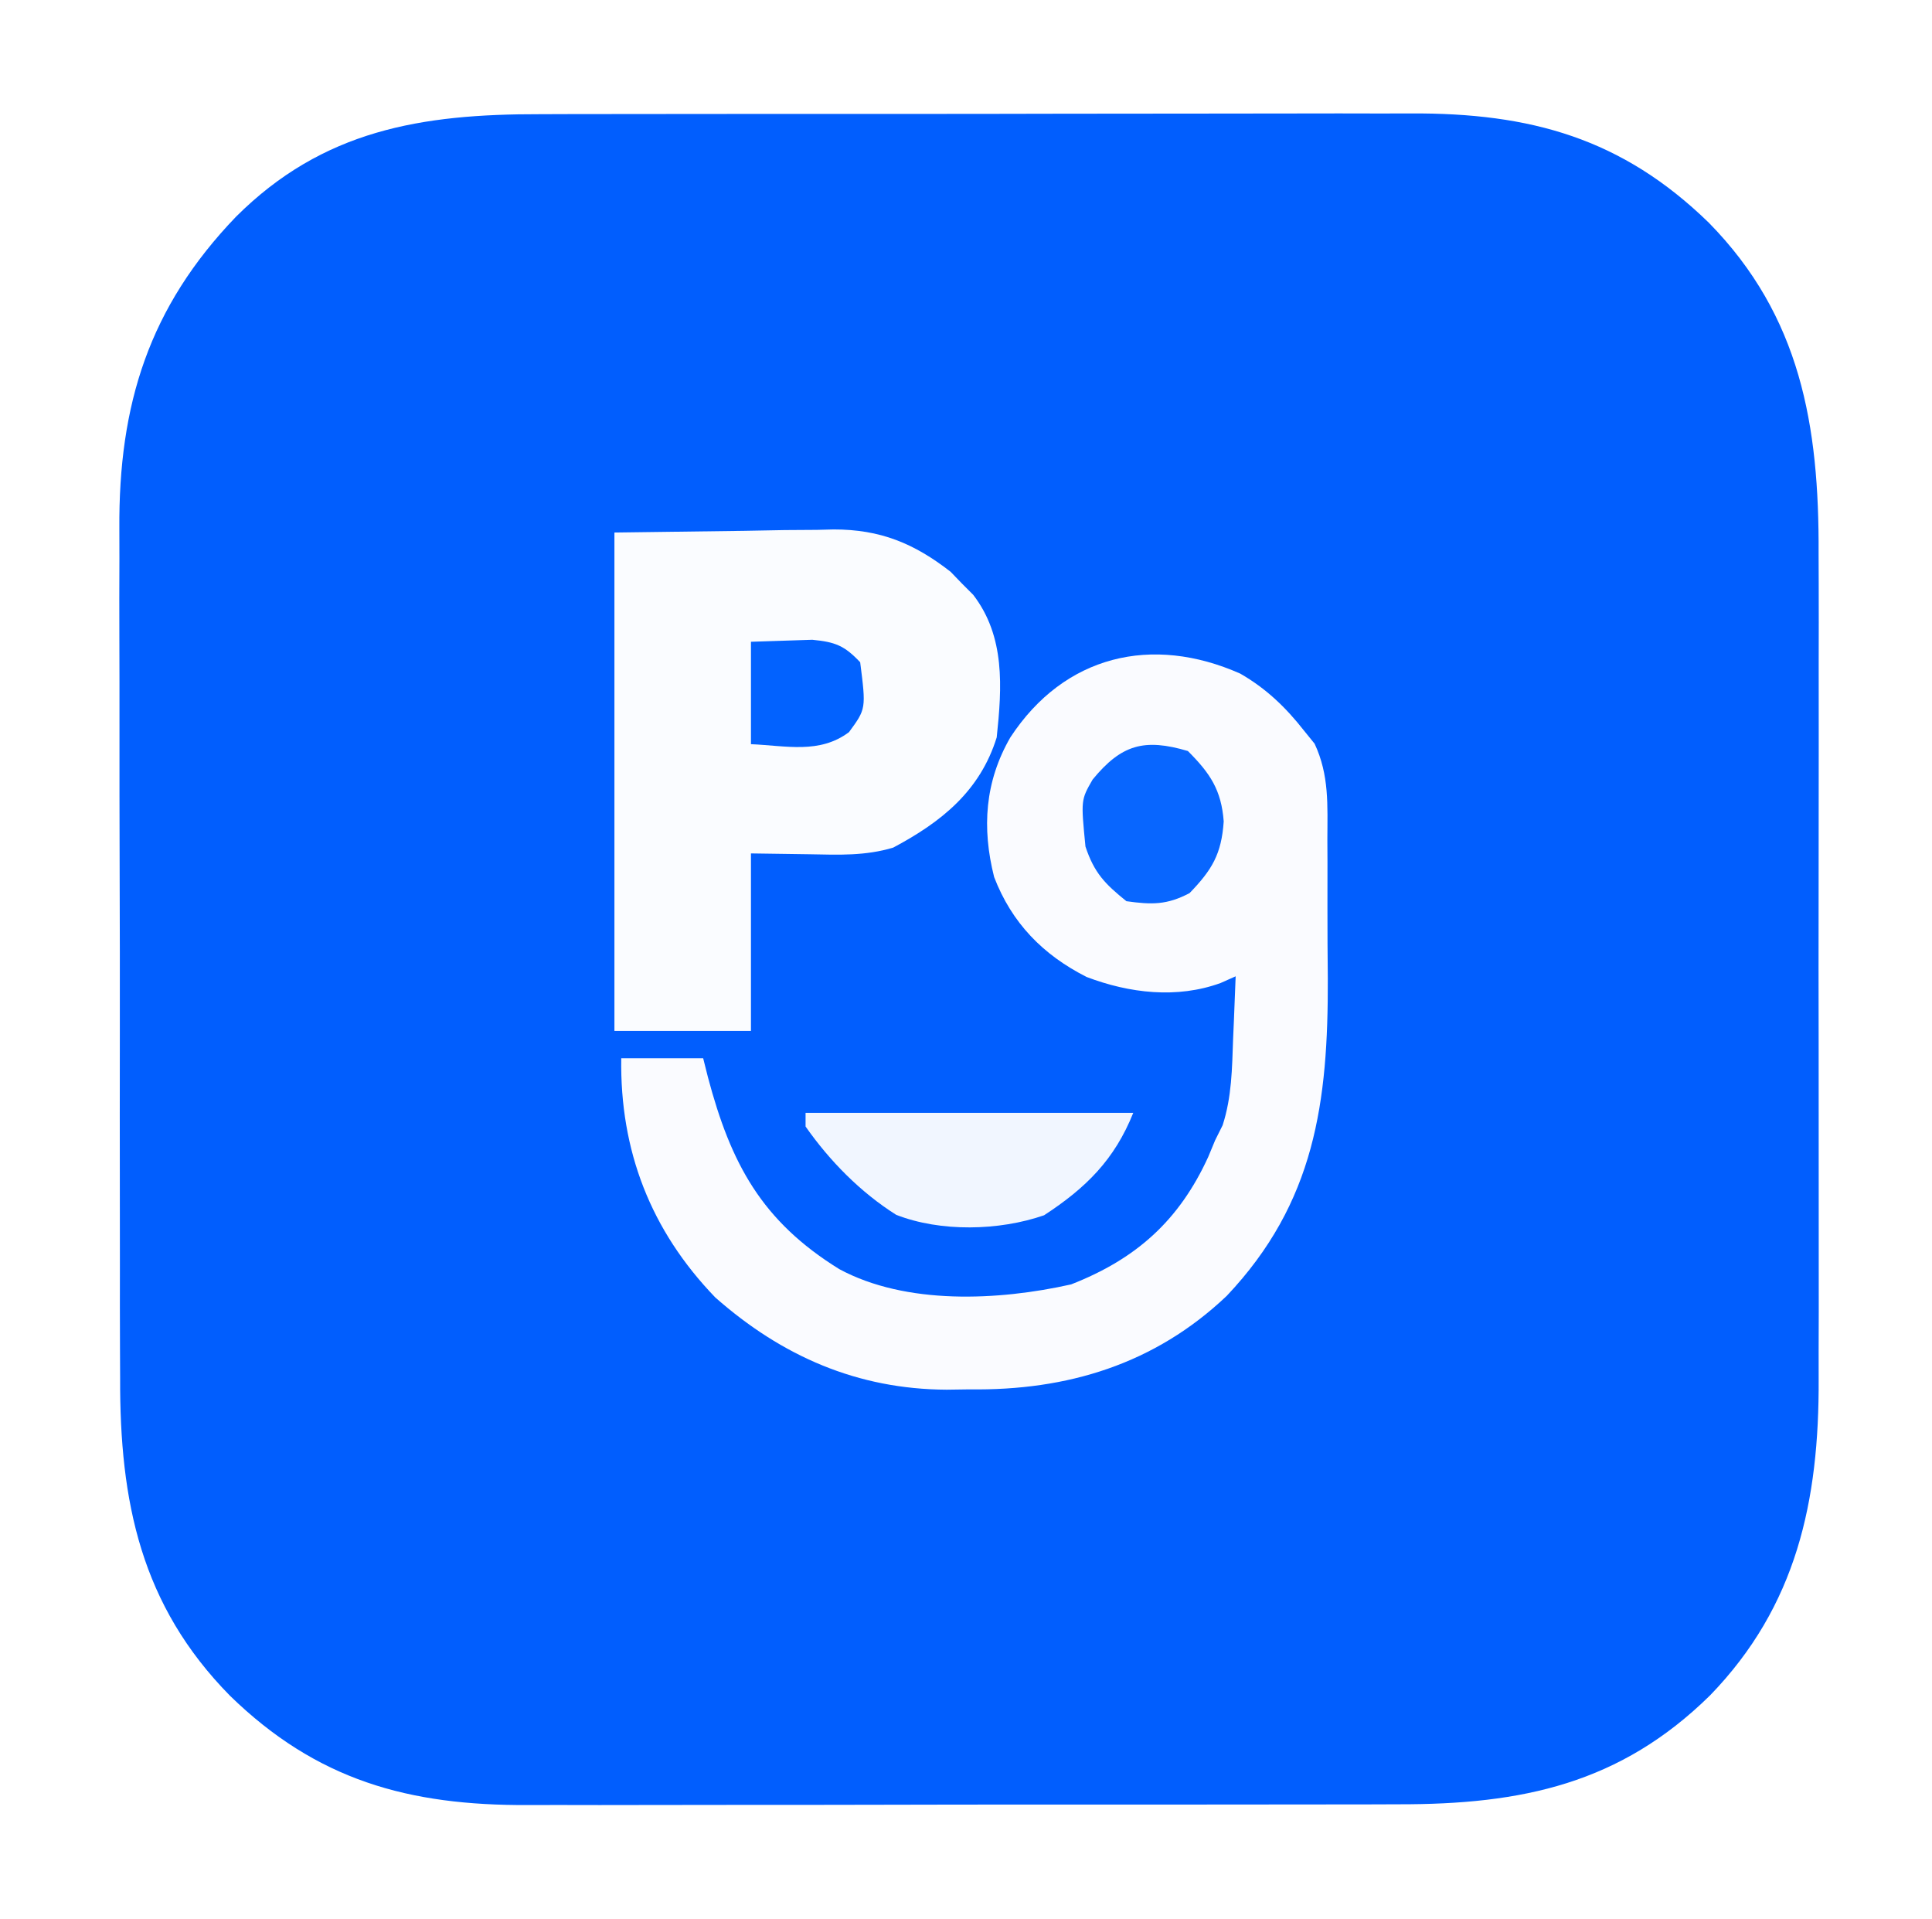
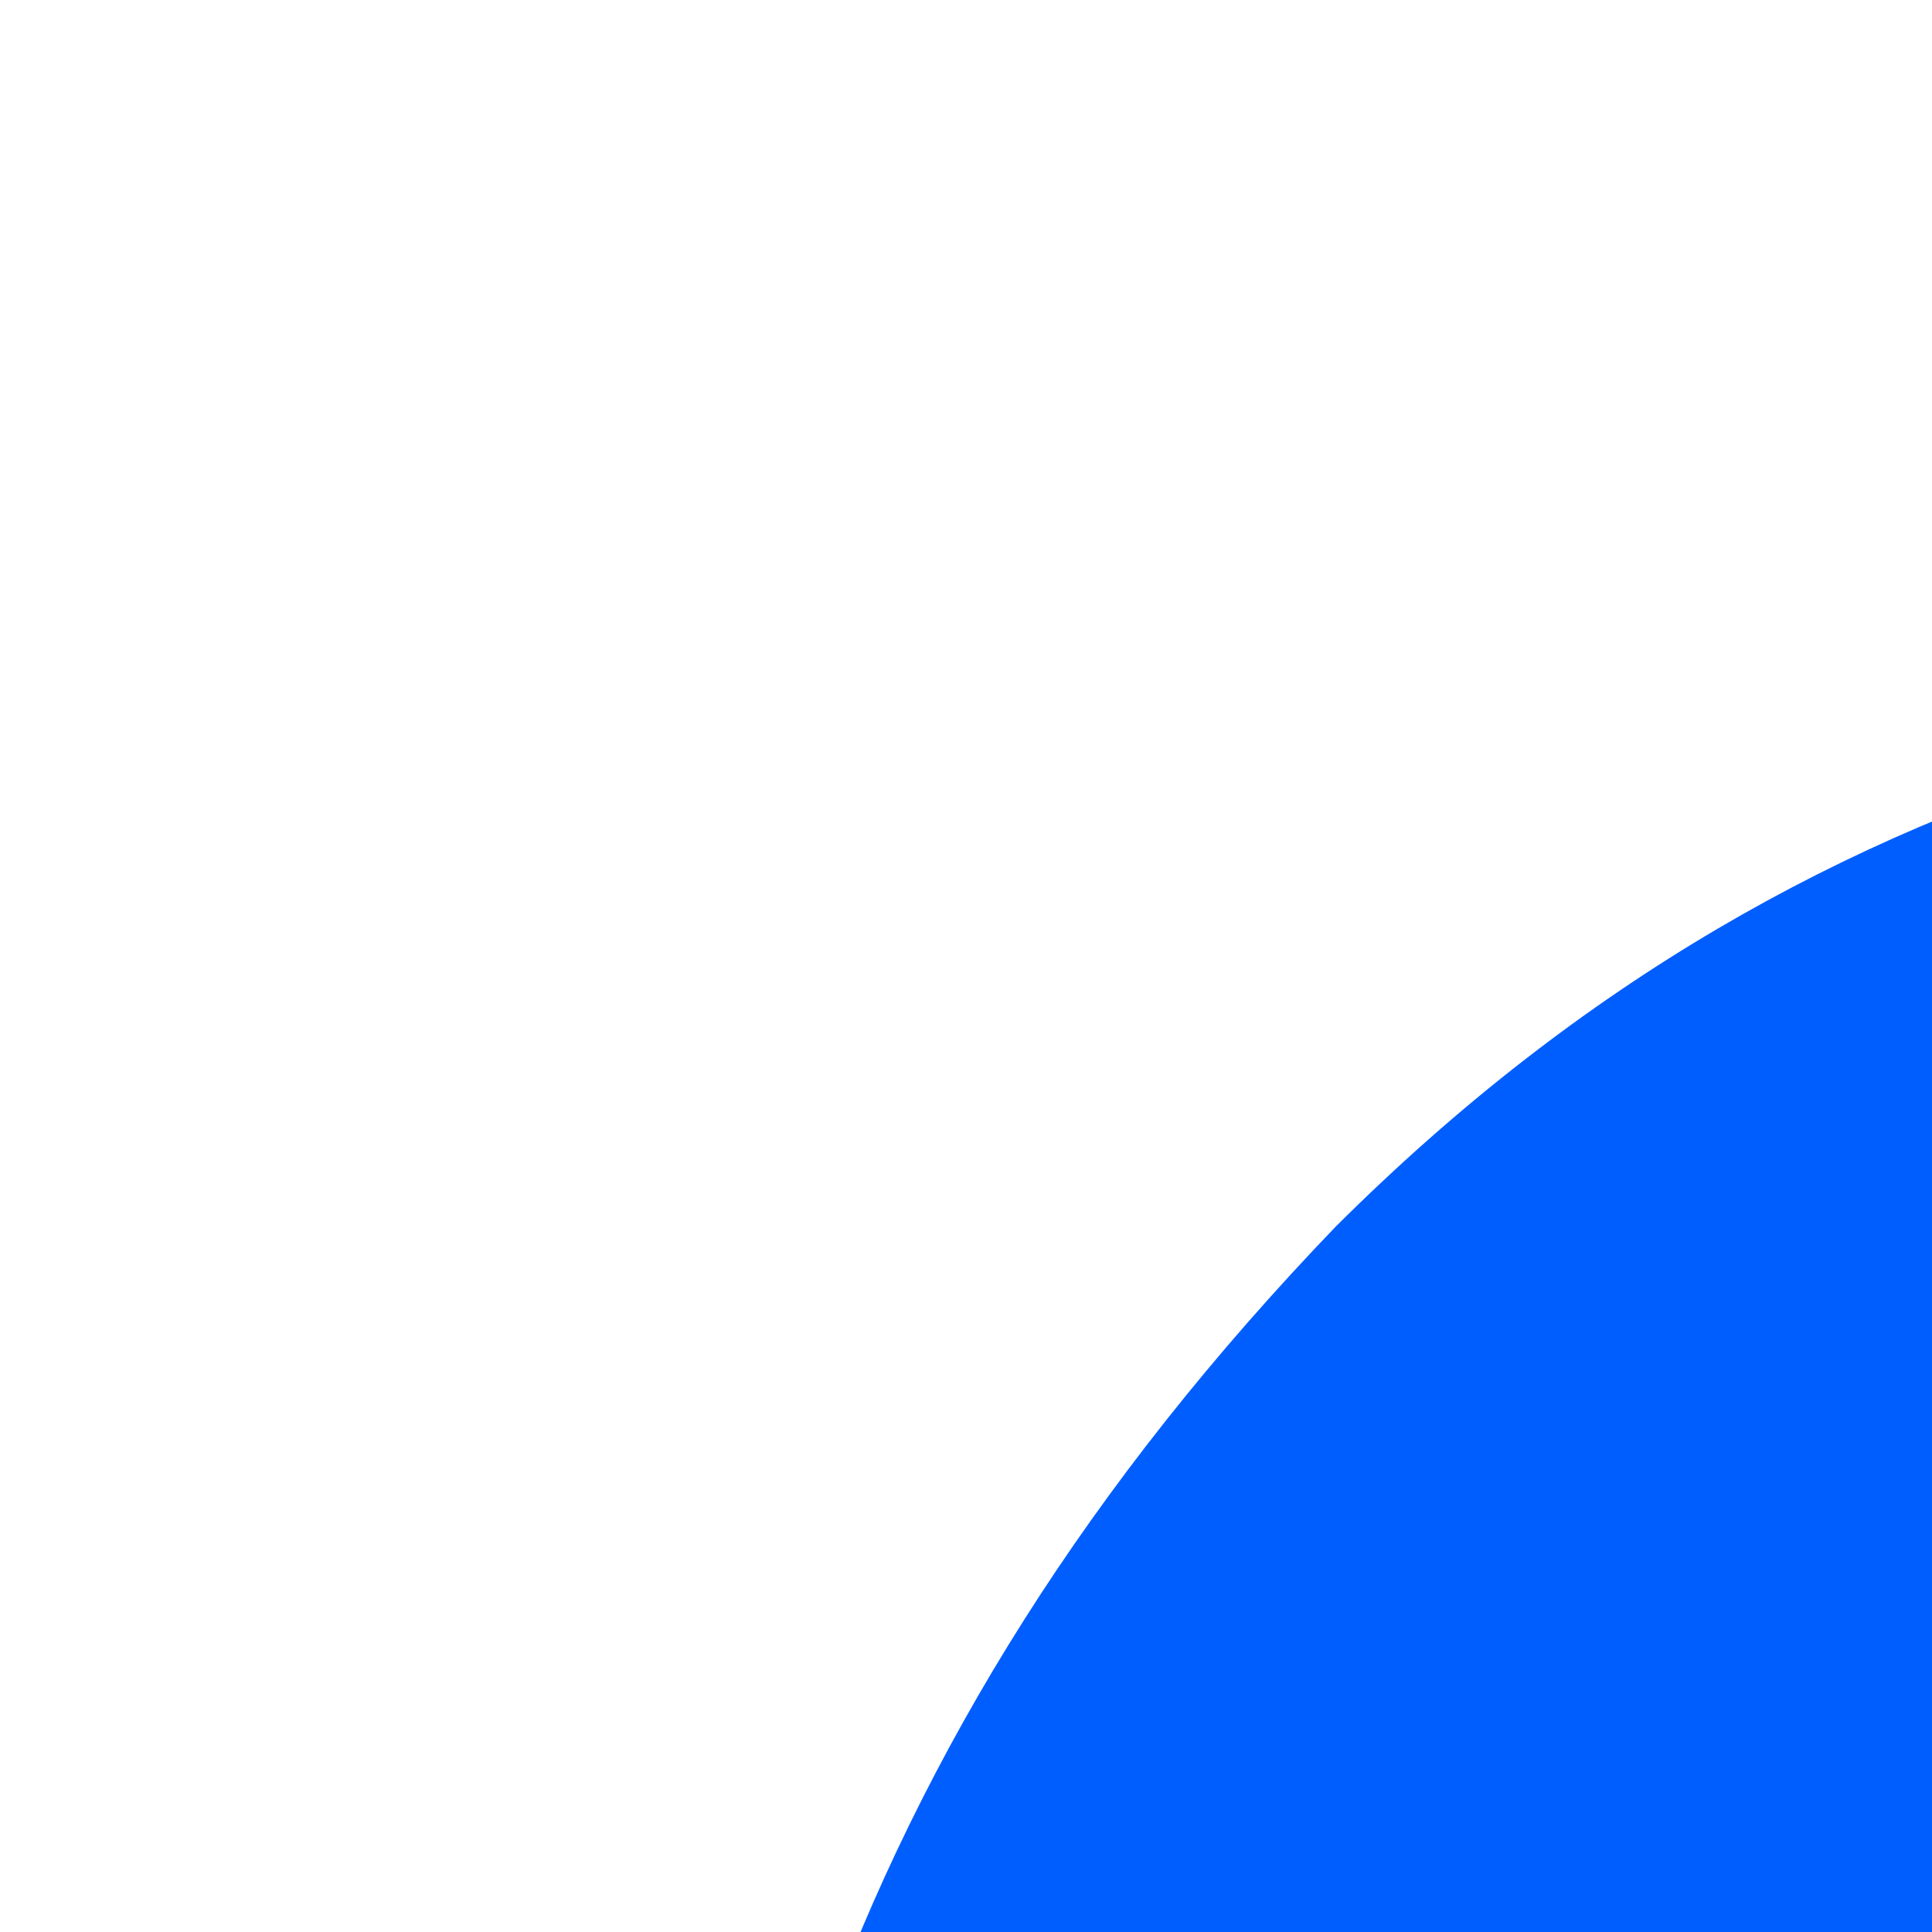
- <svg xmlns="http://www.w3.org/2000/svg" version="1.1" width="283" height="281">
+ <svg xmlns="http://www.w3.org/2000/svg" version="1.1" width="50" height="50">
  <path d="M0 0 C1.519 -0.004 3.038 -0.01 4.556 -0.015 C8.66 -0.029 12.763 -0.029 16.867 -0.027 C20.303 -0.026 23.74 -0.031 27.176 -0.036 C35.29 -0.047 43.404 -0.047 51.519 -0.041 C59.864 -0.035 68.208 -0.047 76.554 -0.069 C83.741 -0.086 90.929 -0.092 98.116 -0.089 C102.399 -0.087 106.681 -0.09 110.964 -0.104 C114.995 -0.116 119.026 -0.114 123.057 -0.101 C124.528 -0.099 125.998 -0.102 127.468 -0.11 C145.031 -0.202 158.45 3.52 171.161 15.9 C184.609 29.596 187.327 45.61 187.237 64.32 C187.241 65.767 187.246 67.214 187.253 68.662 C187.266 72.548 187.261 76.434 187.251 80.321 C187.244 84.415 187.251 88.51 187.256 92.605 C187.261 99.477 187.254 106.349 187.24 113.221 C187.223 121.132 187.228 129.042 187.245 136.953 C187.259 143.782 187.26 150.612 187.253 157.441 C187.248 161.503 187.247 165.566 187.257 169.628 C187.266 173.45 187.26 177.272 187.243 181.093 C187.239 182.484 187.24 183.875 187.246 185.265 C187.324 203.141 184.015 218.513 171.348 231.587 C158.181 244.55 143.775 247.584 125.697 247.549 C124.178 247.554 122.659 247.559 121.14 247.565 C117.037 247.578 112.934 247.579 108.83 247.576 C105.394 247.575 101.957 247.58 98.52 247.585 C90.406 247.596 82.292 247.596 74.178 247.59 C65.833 247.584 57.488 247.597 49.143 247.618 C41.956 247.636 34.768 247.642 27.581 247.638 C23.298 247.636 19.015 247.639 14.733 247.653 C10.702 247.666 6.671 247.664 2.64 247.651 C1.169 247.648 -0.301 247.651 -1.772 247.659 C-19.336 247.751 -32.751 244.029 -45.464 231.65 C-58.517 218.387 -61.62 203.271 -61.556 185.105 C-61.561 183.621 -61.568 182.136 -61.576 180.651 C-61.594 176.653 -61.593 172.655 -61.588 168.657 C-61.584 165.302 -61.591 161.948 -61.597 158.594 C-61.611 150.671 -61.609 142.748 -61.598 134.825 C-61.586 126.689 -61.6 118.554 -61.627 110.419 C-61.649 103.399 -61.656 96.38 -61.65 89.36 C-61.647 85.183 -61.649 81.006 -61.666 76.829 C-61.682 72.896 -61.678 68.964 -61.659 65.031 C-61.655 63.601 -61.658 62.17 -61.669 60.74 C-61.793 42.499 -57.316 28.27 -44.589 15.025 C-31.85 2.319 -17.469 -0.033 0 0 Z " fill="#015EFE" transform="translate(79.15161,16.72534)" />
  <path d="M0 0 C3.773 2.165 6.654 4.924 9.328 8.336 C10.103 9.292 10.103 9.292 10.893 10.268 C13.051 14.881 12.776 19.271 12.762 24.305 C12.767 25.377 12.772 26.448 12.778 27.553 C12.784 29.822 12.783 32.092 12.774 34.361 C12.766 37.796 12.794 41.229 12.826 44.664 C12.885 62.757 10.956 77.464 -1.984 91.148 C-12.543 101.161 -25.336 105.038 -39.672 104.836 C-40.77 104.851 -41.868 104.867 -43 104.883 C-56.052 104.821 -67.121 99.998 -76.895 91.375 C-86.382 81.54 -90.873 69.84 -90.672 56.336 C-86.712 56.336 -82.752 56.336 -78.672 56.336 C-78.441 57.254 -78.21 58.172 -77.973 59.117 C-74.613 71.76 -70.125 80.172 -58.734 87.223 C-48.947 92.506 -35.423 91.851 -24.773 89.461 C-15.203 85.721 -8.935 80.08 -4.68 70.766 C-4.181 69.563 -4.181 69.563 -3.672 68.336 C-3.311 67.613 -2.95 66.89 -2.578 66.145 C-1.236 61.984 -1.202 57.871 -1.047 53.523 C-1.008 52.64 -0.97 51.756 -0.93 50.846 C-0.836 48.676 -0.753 46.506 -0.672 44.336 C-1.399 44.659 -2.126 44.983 -2.875 45.316 C-9.257 47.643 -16.231 46.821 -22.504 44.434 C-28.911 41.19 -33.47 36.518 -36.051 29.797 C-37.868 22.595 -37.411 15.816 -33.672 9.336 C-25.758 -2.73 -12.905 -5.722 0 0 Z " fill="#FAFBFF" transform="translate(181.6719,98.66406)" />
  <path d="M0 0 C6.27 -0.083 12.54 -0.165 19 -0.25 C20.963 -0.286 22.926 -0.323 24.949 -0.36 C26.529 -0.372 28.108 -0.382 29.688 -0.391 C30.889 -0.421 30.889 -0.421 32.115 -0.453 C38.929 -0.457 43.882 1.572 49.242 5.746 C49.781 6.304 50.32 6.862 50.875 7.438 C51.706 8.271 51.706 8.271 52.555 9.121 C57.256 15.233 56.775 22.657 56 30 C53.554 37.872 47.899 42.396 40.832 46.152 C36.766 47.369 32.903 47.211 28.688 47.125 C25.821 47.084 22.954 47.042 20 47 C20 55.58 20 64.16 20 73 C13.4 73 6.8 73 0 73 C0 48.91 0 24.82 0 0 Z " fill="#FAFCFF" transform="translate(90,78)" />
  <path d="M0 0 C15.84 0 31.68 0 48 0 C45.258 6.855 41.09 10.982 34.938 15 C28.339 17.29 19.757 17.469 13.273 14.934 C8.055 11.643 3.538 7.051 0 2 C0 1.34 0 0.68 0 0 Z " fill="#F1F6FF" transform="translate(118,163)" />
  <path d="M0 0 C3.267 3.267 4.902 5.706 5.25 10.312 C4.925 15.109 3.535 17.41 0.25 20.812 C-3.068 22.564 -5.306 22.518 -9 22 C-12.16 19.459 -13.715 17.854 -15 14 C-15.672 7.168 -15.672 7.168 -13.953 4.18 C-9.73 -0.963 -6.381 -1.883 0 0 Z " fill="#0866FF" transform="translate(174,110)" />
  <path d="M0 0 C1.897 -0.062 3.795 -0.124 5.75 -0.188 C7.351 -0.24 7.351 -0.24 8.984 -0.293 C12.354 0.034 13.686 0.554 16 3 C16.866 9.819 16.866 9.819 14.359 13.238 C10.043 16.461 5.203 15.226 0 15 C0 10.05 0 5.1 0 0 Z " fill="#0262FF" transform="translate(110,94)" />
</svg>
